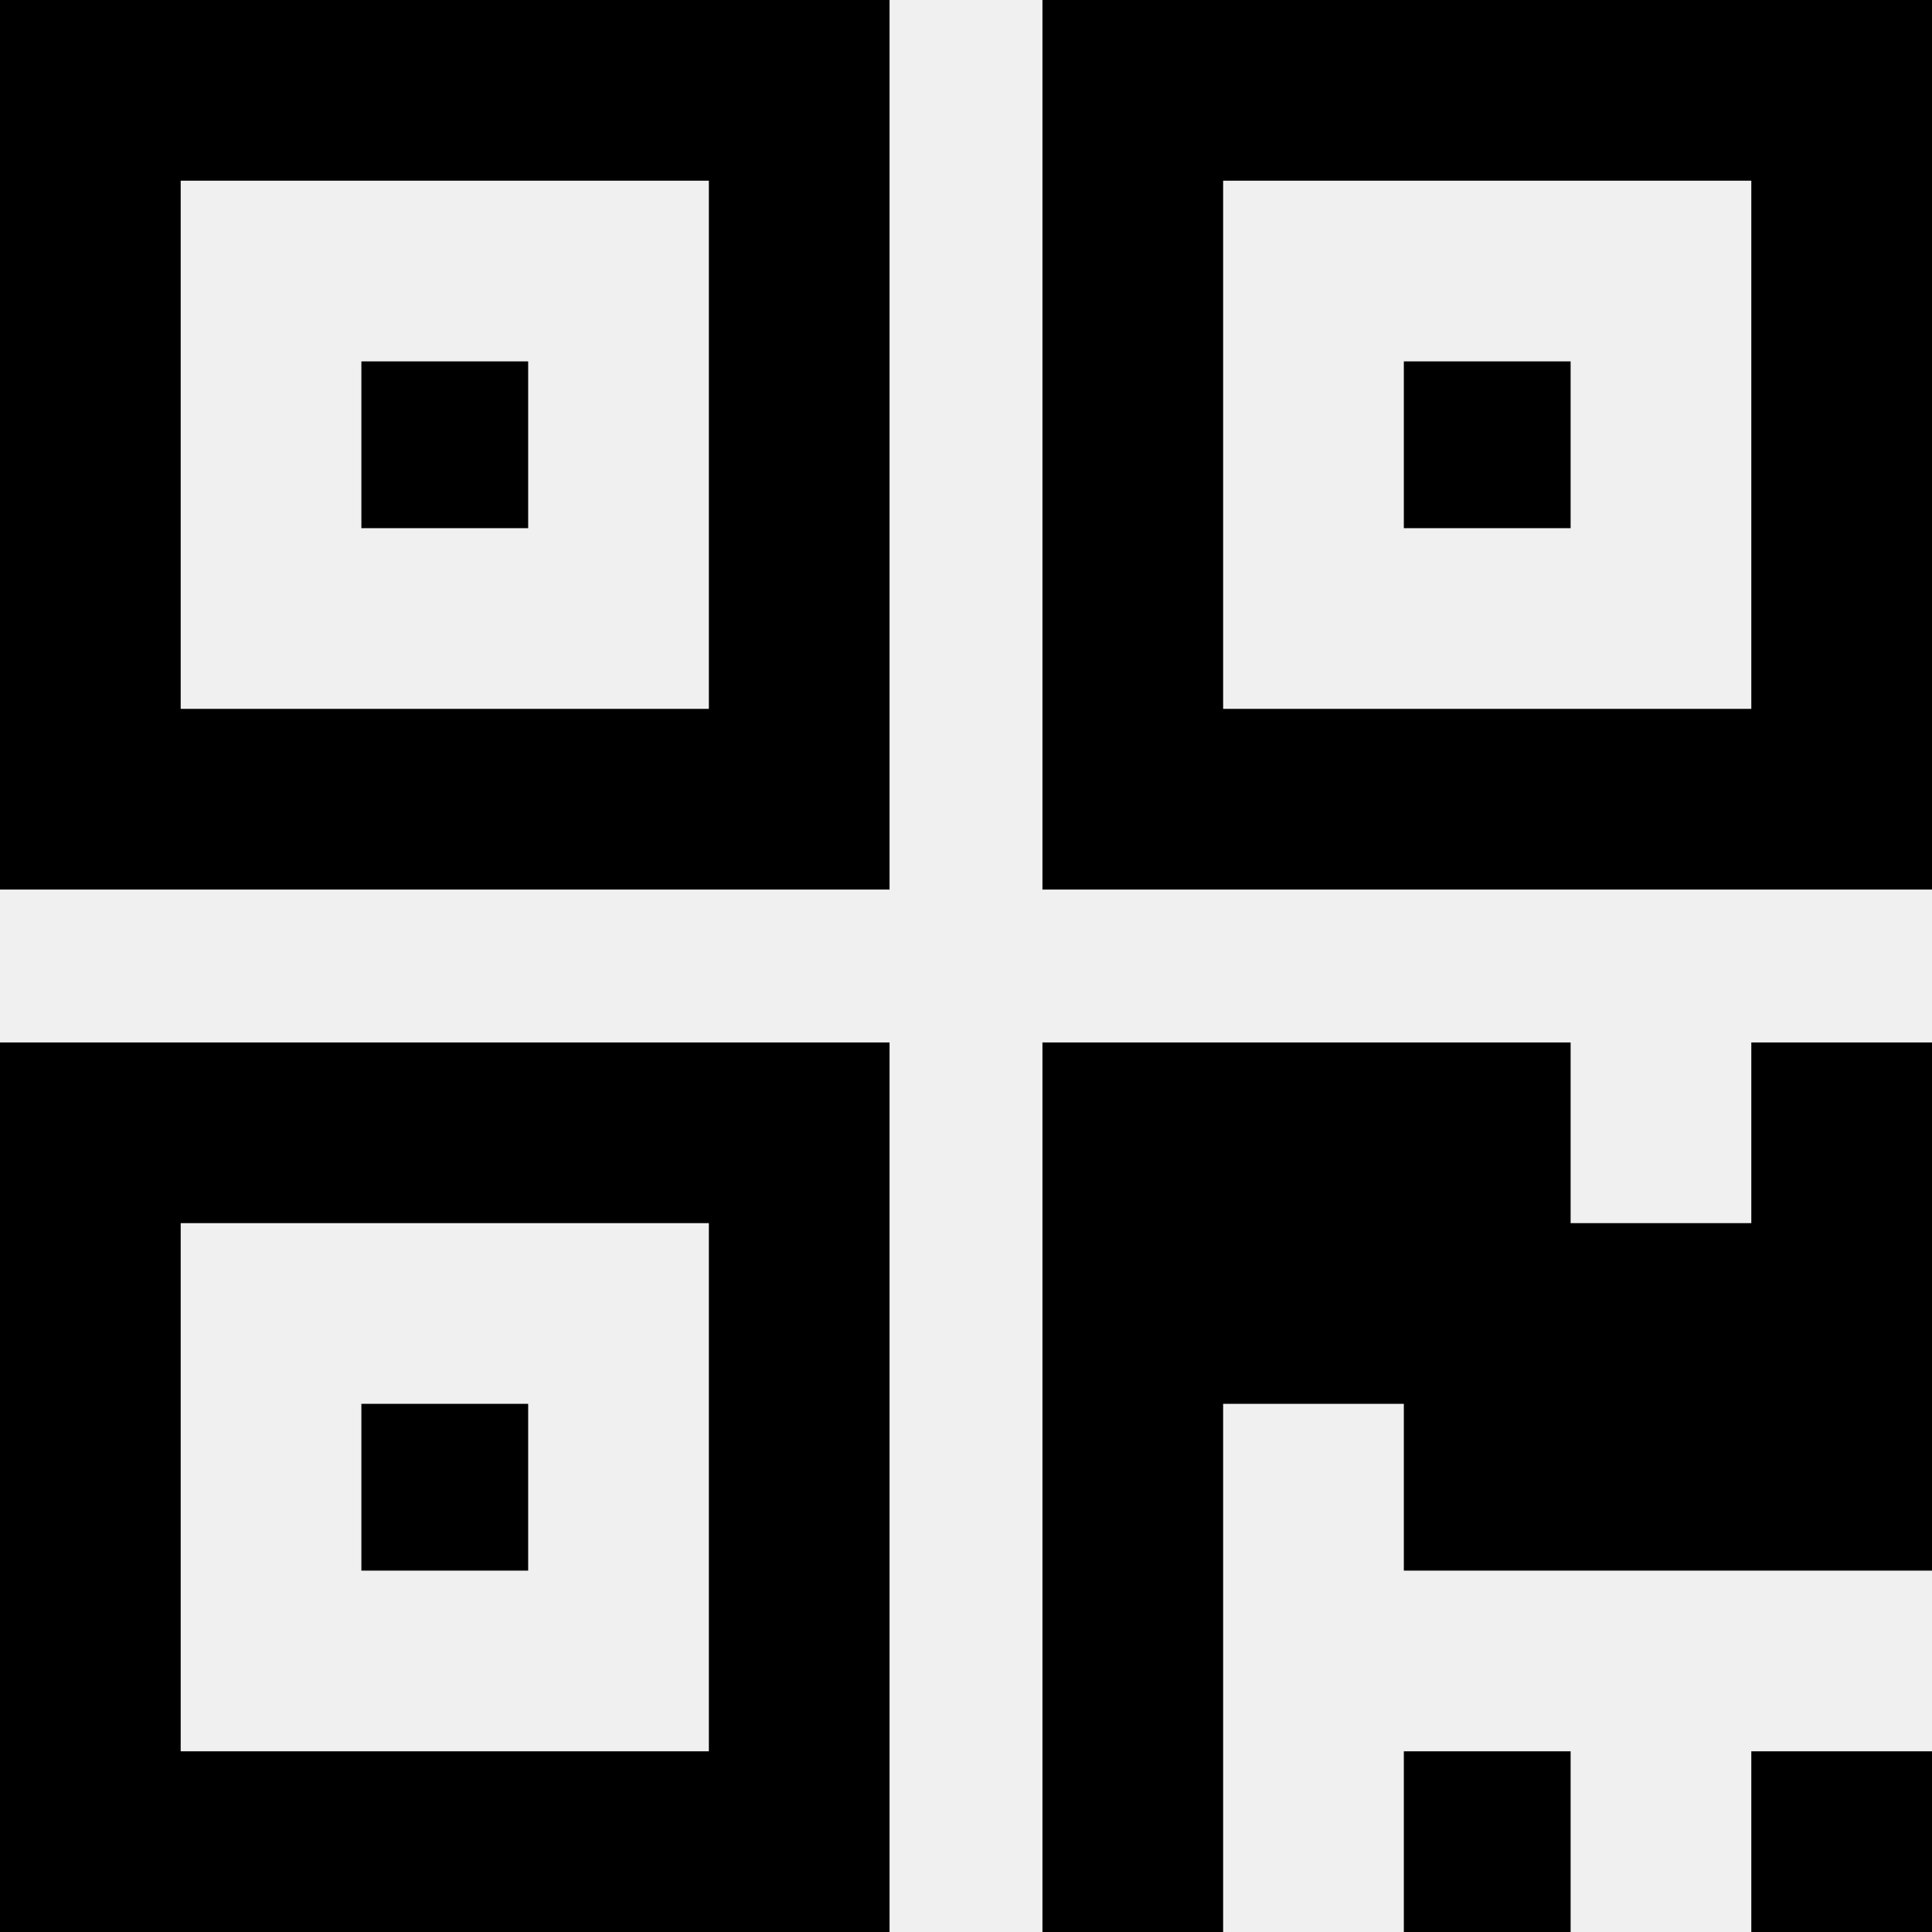
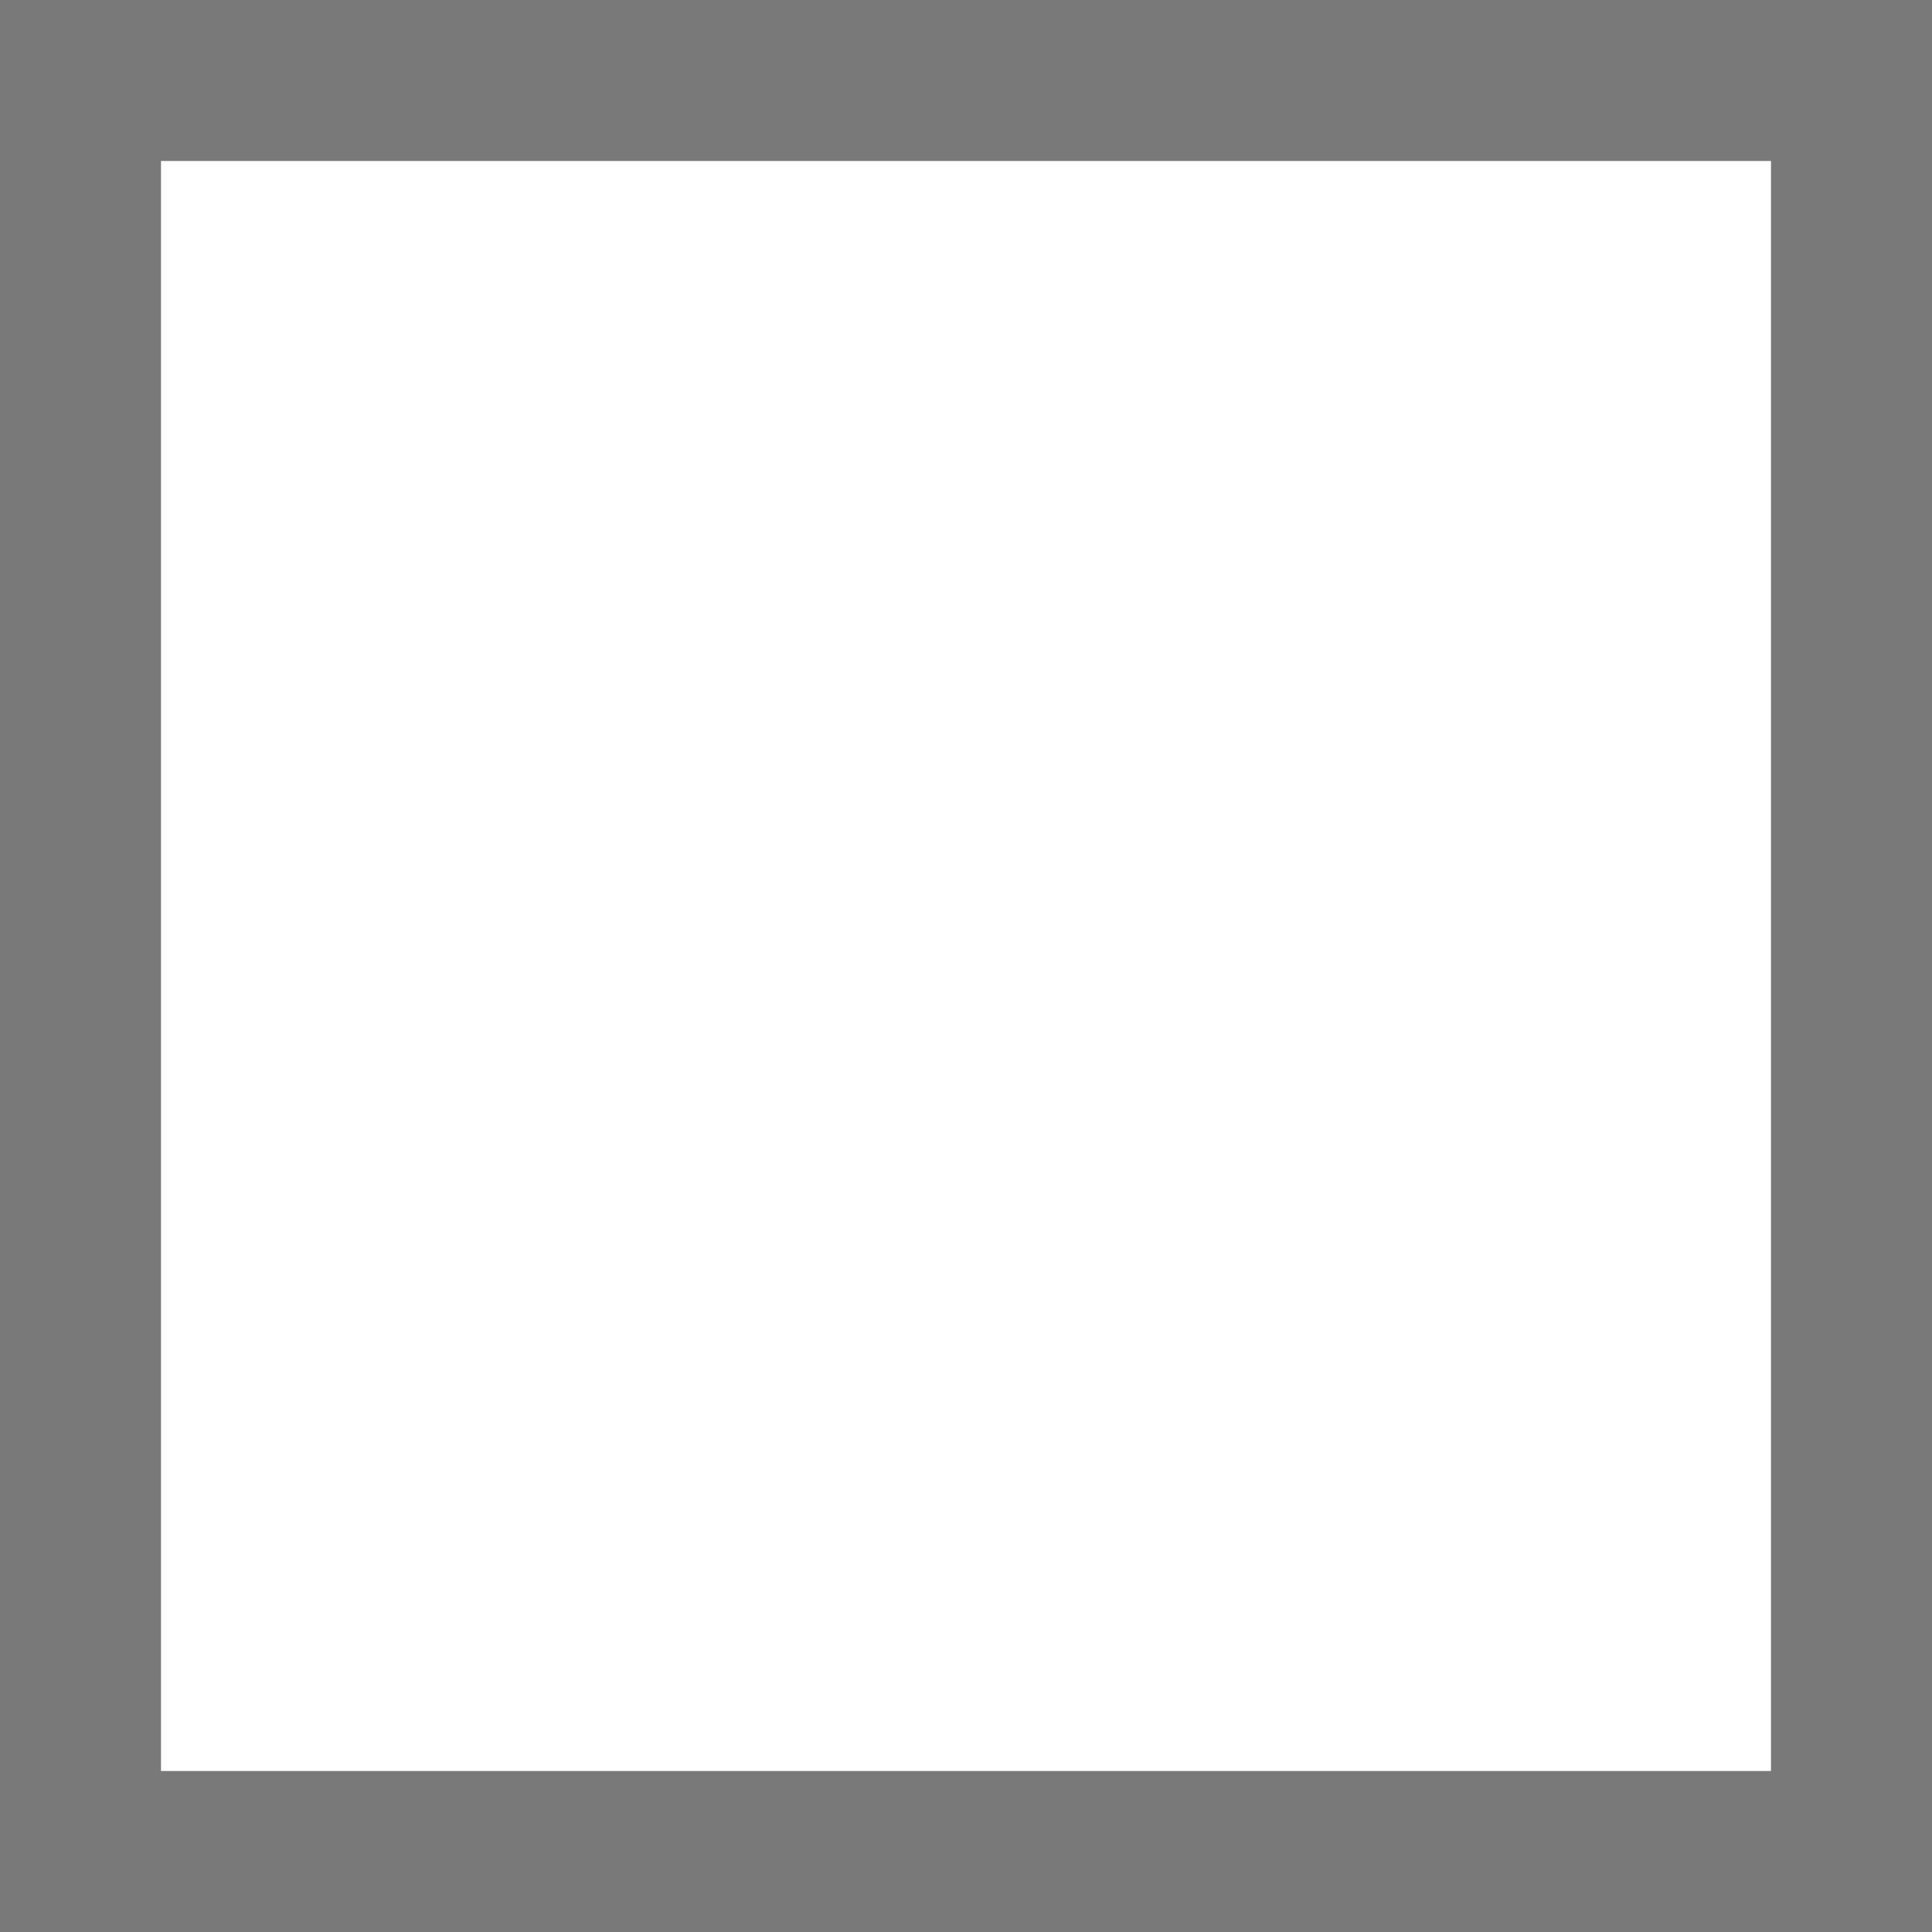
- <svg xmlns="http://www.w3.org/2000/svg" version="1.1" width="139px" height="139px">
-   <g transform="matrix(1 0 0 1 -118 -270 )">
-     <path d="M 26 101  L 38 101  L 38 113  L 26 113  L 26 101  Z M 26 26  L 38 26  L 38 38  L 26 38  L 26 26  Z M 101 26  L 113 26  L 113 38  L 101 38  L 101 26  Z M 13 88  L 13 126  L 51 126  L 51 88  L 13 88  Z M 13 13  L 13 51  L 51 51  L 51 13  L 13 13  Z M 88 13  L 88 51  L 126 51  L 126 13  L 88 13  Z M 0 75  L 64 75  L 64 139  L 0 139  L 0 75  Z M 101 126  L 113 126  L 113 139  L 101 139  L 101 126  Z M 126 126  L 139 126  L 139 139  L 126 139  L 126 126  Z M 126 75  L 139 75  L 139 113  L 101 113  L 101 101  L 88 101  L 88 139  L 75 139  L 75 75  L 113 75  L 113 88  L 126 88  L 126 75  Z M 0 0  L 64 0  L 64 64  L 0 64  L 0 0  Z M 75 0  L 139 0  L 139 64  L 75 64  L 75 0  Z " fill-rule="nonzero" fill="#000000" stroke="none" transform="matrix(1 0 0 1 118 270 )" />
-   </g>
+ <svg xmlns="http://www.w3.org/2000/svg" version="1.1" width="12px" height="12px" viewBox="118 432  12 12">
+   <path d="M 118.5 432.5  L 129.5 432.5  L 129.5 443.5  L 118.5 443.5  L 118.5 432.5  Z " fill-rule="nonzero" fill="#ffffff" stroke="none" />
+   <path d="M 118.5 432.5  L 129.5 432.5  L 129.5 443.5  L 118.5 443.5  L 118.5 432.5  Z " stroke-width="1" stroke="#797979" fill="none" />
</svg>
